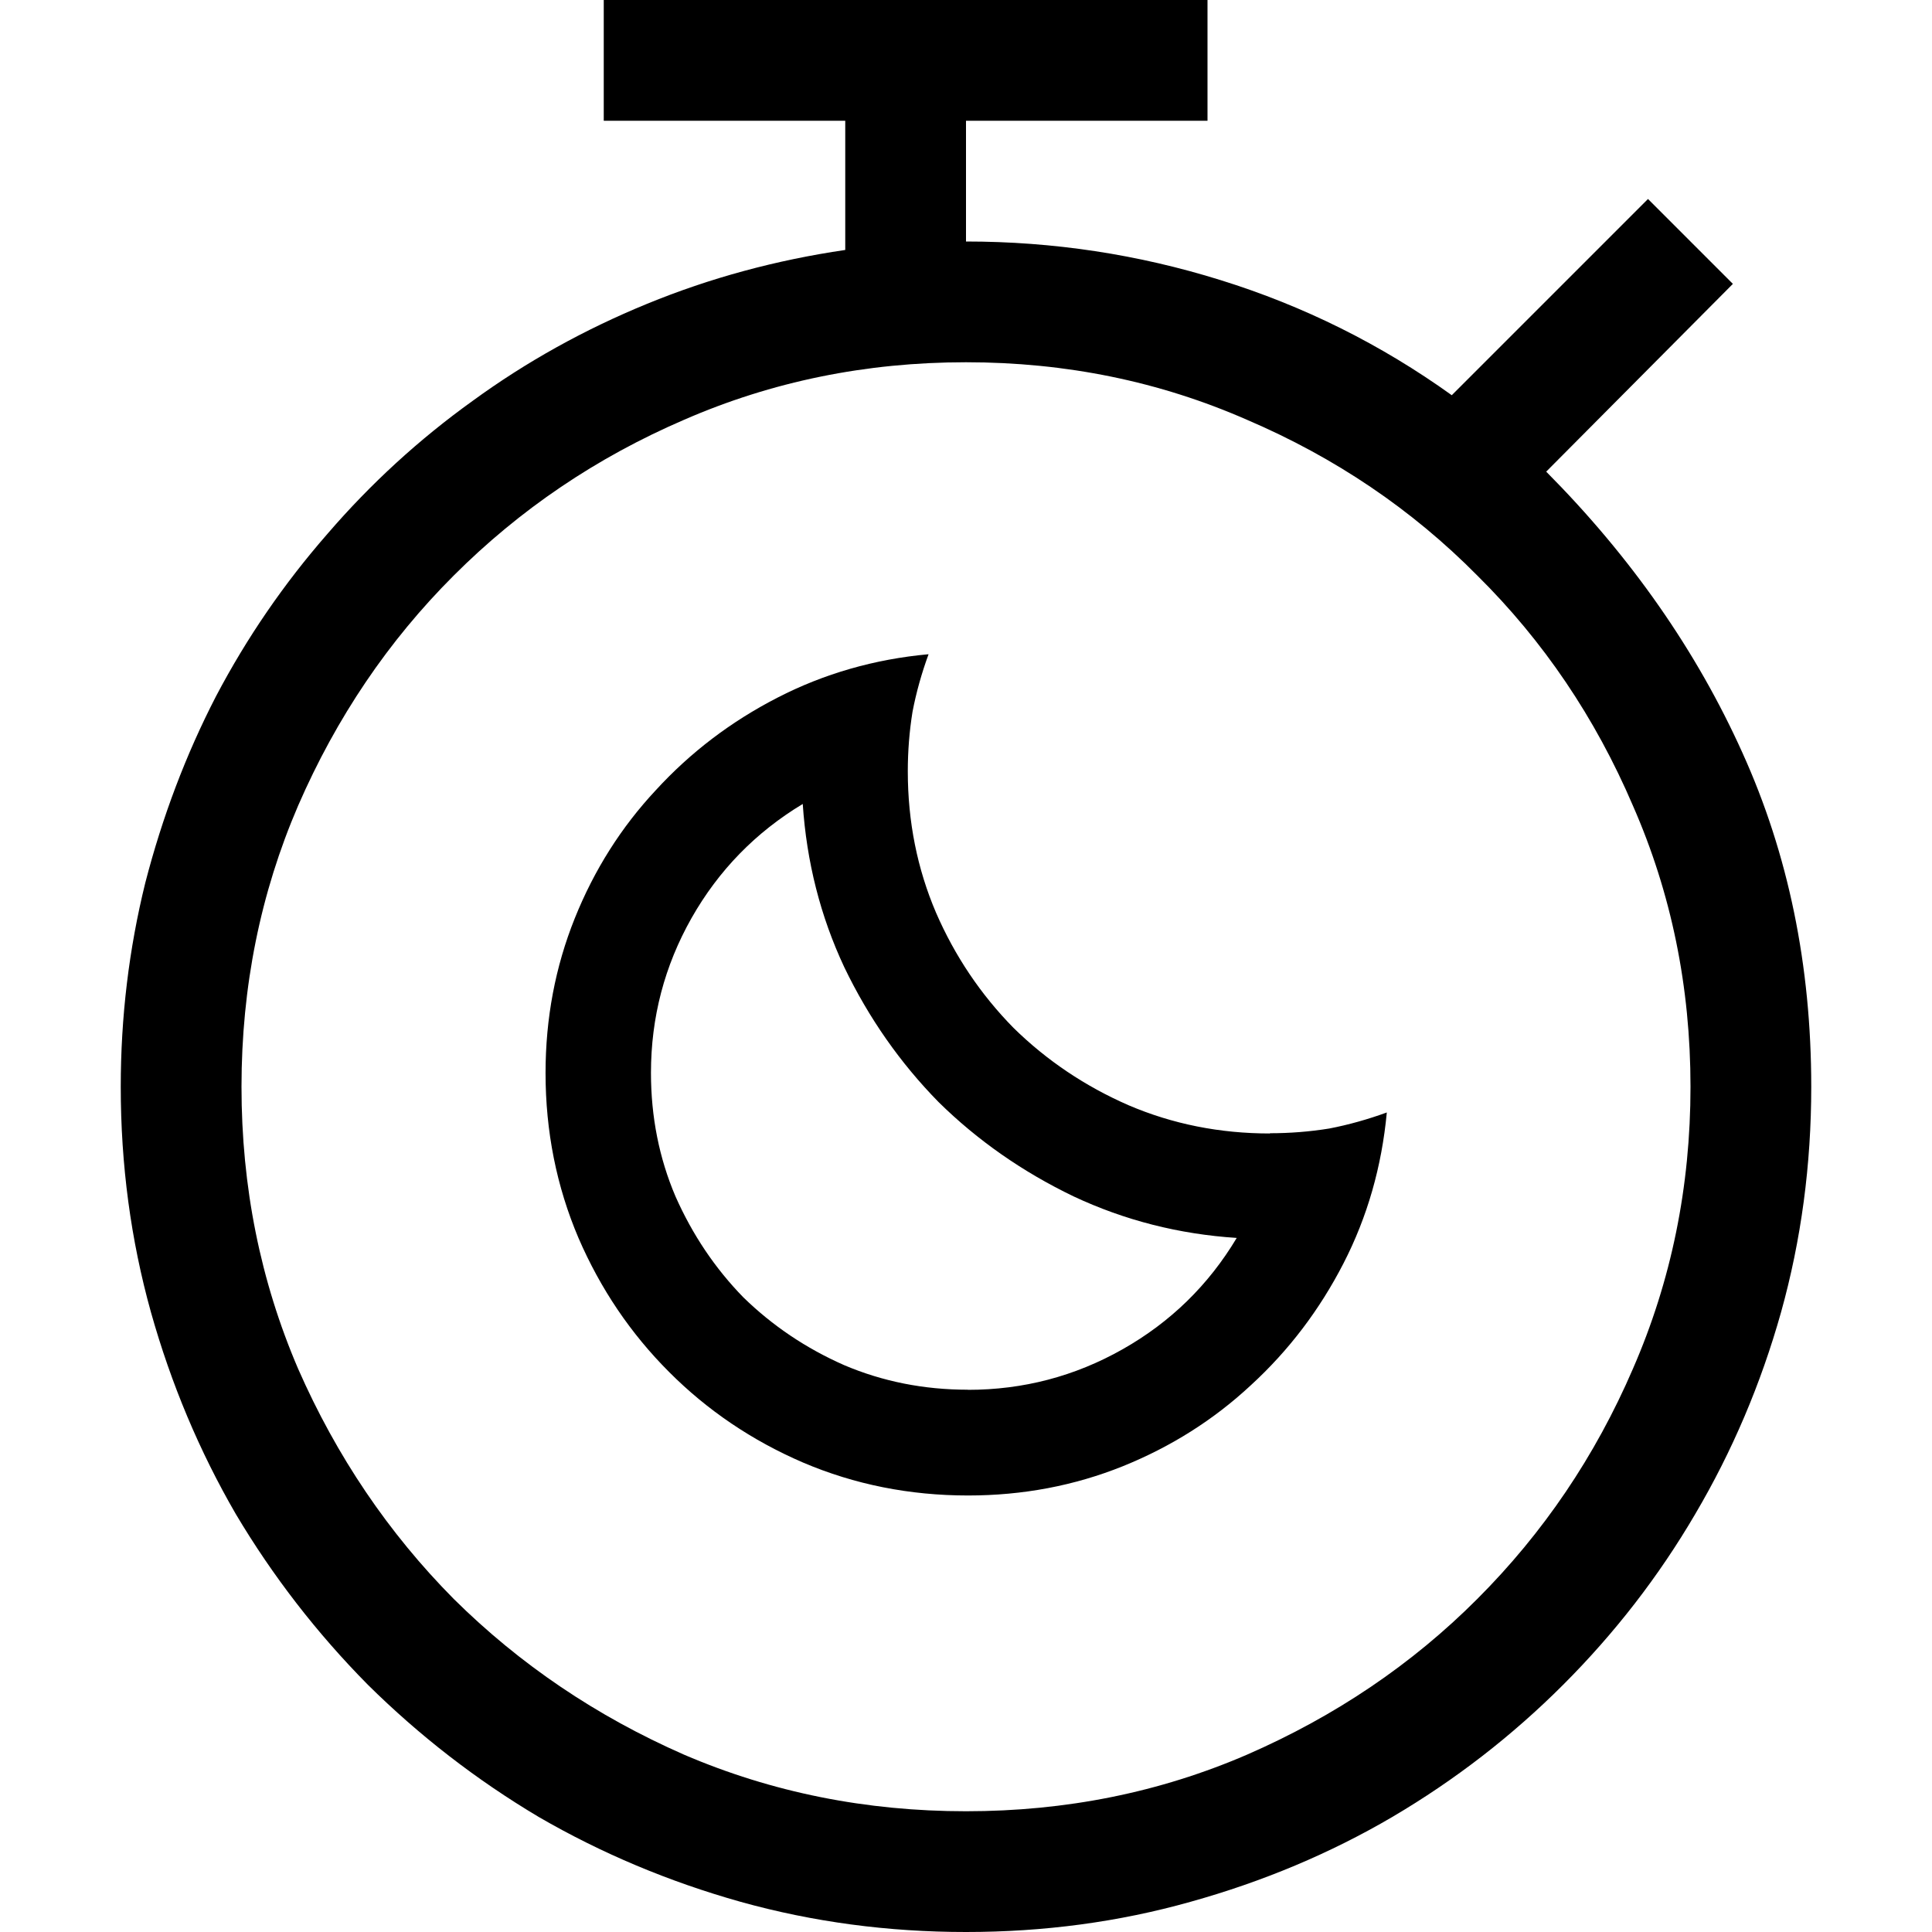
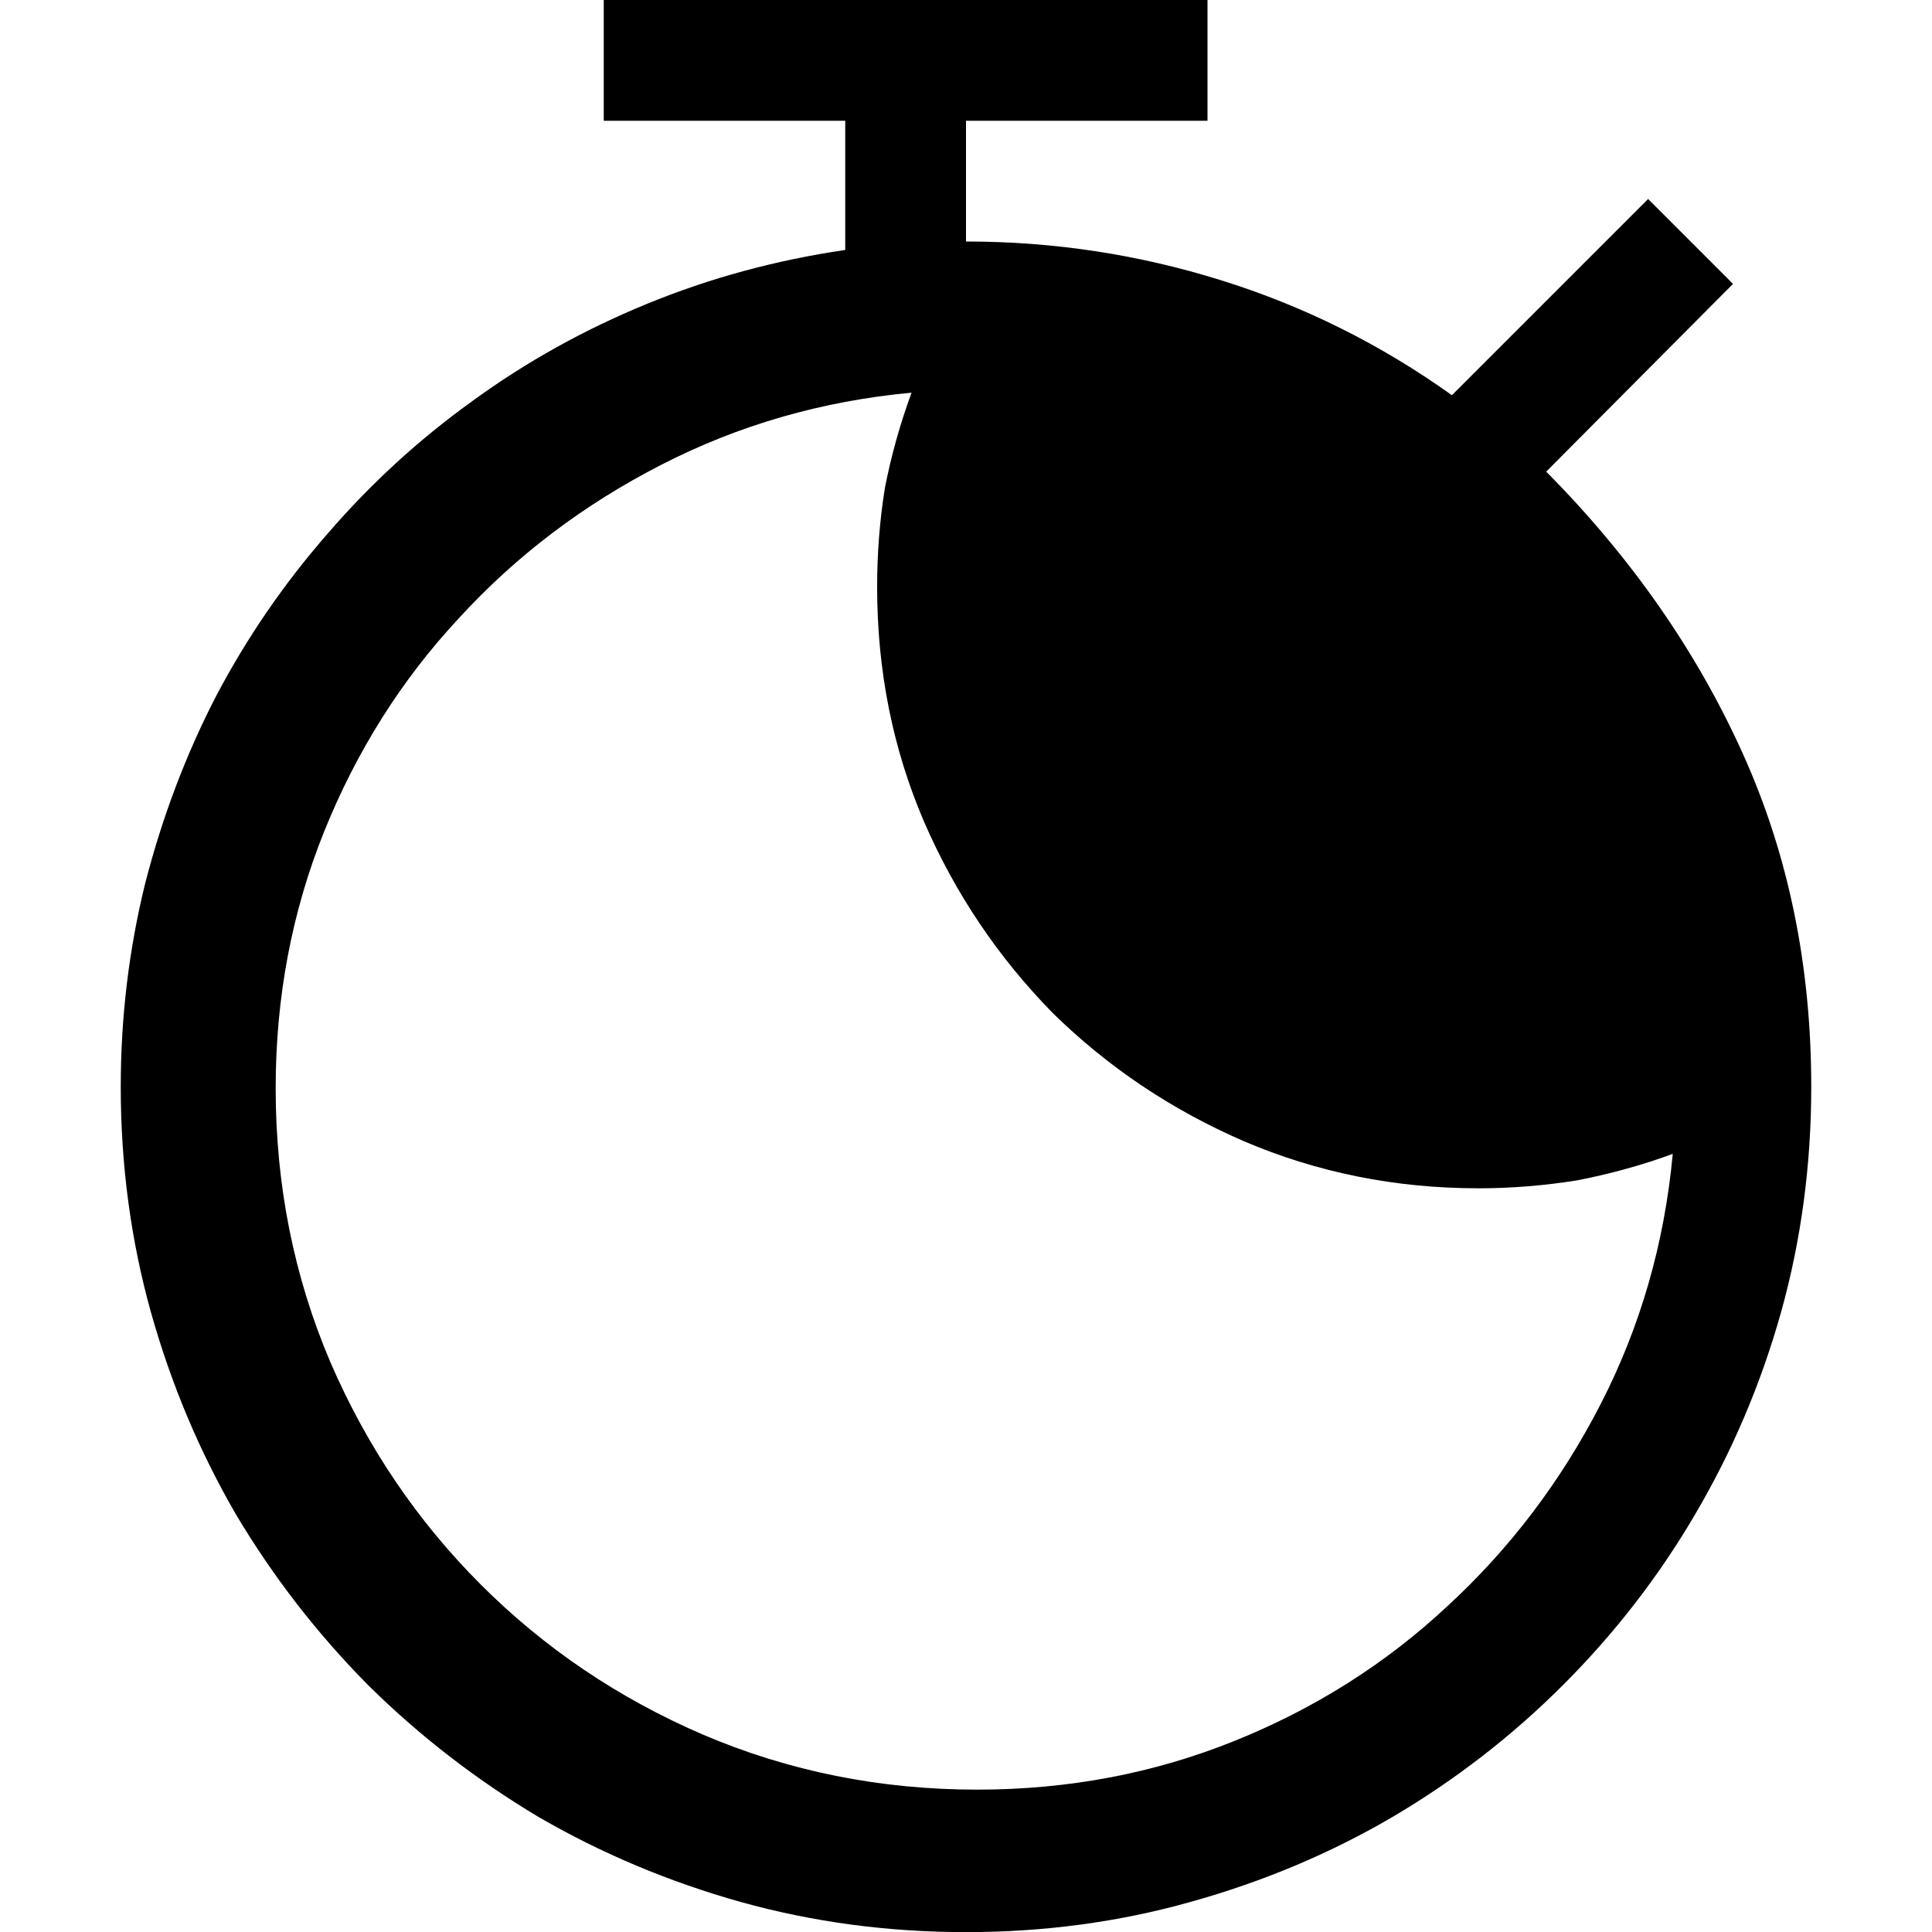
<svg xmlns="http://www.w3.org/2000/svg" width="16" height="16" viewBox="0 0 16 16" version="1.1" id="svg5">
  <defs id="defs2" />
  <g id="layer1">
-     <text xml:space="preserve" style="font-size:16px;line-height:1.25;font-family:'Segoe UI Symbol';-inkscape-font-specification:'Segoe UI Symbol'" x="23.859" y="16" id="text3222-0">
-       <tspan id="tspan3220-3" x="23.859" y="16" style="font-style:normal;font-variant:normal;font-weight:normal;font-stretch:normal;font-size:16px;font-family:'Segoe MDL2 Assets';-inkscape-font-specification:'Segoe MDL2 Assets'"></tspan>
+     <text xml:space="preserve" style="font-size:16px;line-height:1.25;font-family:'Segoe UI Symbol';-inkscape-font-specification:'Segoe UI Symbol'" x="25.84" y="15.855" id="text3222">
+       <tspan id="tspan3220" x="25.84" y="15.855" style="font-style:normal;font-variant:normal;font-weight:normal;font-stretch:normal;font-size:16px;font-family:'Segoe MDL2 Assets';-inkscape-font-specification:'Segoe MDL2 Assets'"></tspan>
    </text>
-     <path d="m 12.805,3.906 c 0.703,0.708 1.245,1.484 1.625,2.328 C 14.81,7.073 15,7.995 15,9 c 0,0.646 -0.083,1.268 -0.25,1.867 -0.167,0.594 -0.404,1.151 -0.711,1.672 -0.302,0.516 -0.667,0.987 -1.094,1.414 C 12.523,14.375 12.052,14.74 11.531,15.047 11.016,15.349 10.458,15.583 9.859,15.75 9.266,15.917 8.646,16 8,16 7.354,16 6.732,15.917 6.133,15.75 5.539,15.583 4.982,15.349 4.461,15.047 3.945,14.74 3.474,14.375 3.047,13.953 2.625,13.526 2.26,13.055 1.953,12.539 1.651,12.018 1.417,11.461 1.25,10.867 1.083,10.268 1,9.646 1,9 c 0,-0.578 0.068,-1.141 0.203,-1.688 C 1.344,6.766 1.539,6.25 1.789,5.766 2.044,5.281 2.352,4.833 2.711,4.422 3.07,4.005 3.471,3.638 3.914,3.32 4.357,2.997 4.839,2.729 5.359,2.516 5.88,2.302 6.427,2.154 7,2.07 V 1 H 5 V 0 H 10 V 1 H 8 v 1 c 0.724,0 1.427,0.107 2.109,0.32 0.688,0.214 1.326,0.531 1.914,0.953 l 1.625,-1.625 0.703,0.703 z M 8,15 c 0.828,0 1.604,-0.156 2.328,-0.469 0.729,-0.318 1.365,-0.747 1.906,-1.289 0.547,-0.547 0.977,-1.182 1.289,-1.906 C 13.841,10.607 14,9.828 14,9 14,8.172 13.841,7.396 13.523,6.672 13.211,5.943 12.781,5.307 12.234,4.766 11.693,4.219 11.057,3.789 10.328,3.477 9.604,3.159 8.828,3 8,3 7.172,3 6.393,3.159 5.664,3.477 4.94,3.789 4.305,4.219 3.758,4.766 3.216,5.307 2.786,5.943 2.469,6.672 c -0.312,0.724 -0.469,1.5 -0.469,2.328 0,0.828 0.156,1.607 0.469,2.336 0.318,0.724 0.747,1.359 1.289,1.906 0.547,0.542 1.182,0.971 1.906,1.289 C 6.393,14.844 7.172,15 8,15 Z" style="font-size:16px;line-height:1.25;font-family:'Segoe MDL2 Assets';-inkscape-font-specification:'Segoe MDL2 Assets'" id="path3165" />
-     <path d="m 10.516,9.385 c 0.167,0 0.331,-0.013 0.492,-0.039 0.161,-0.031 0.32,-0.076 0.477,-0.133 -0.042,0.448 -0.161,0.865 -0.359,1.25 -0.198,0.385 -0.453,0.721 -0.766,1.008 -0.307,0.286 -0.661,0.51 -1.062,0.672 -0.401,0.161 -0.828,0.242 -1.281,0.242 -0.484,0 -0.94,-0.091 -1.367,-0.273 -0.422,-0.182 -0.792,-0.432 -1.109,-0.75 -0.318,-0.318 -0.568,-0.688 -0.75,-1.109 -0.182,-0.427 -0.273,-0.883 -0.273,-1.367 0,-0.453 0.081,-0.88 0.242,-1.281 0.161,-0.401 0.385,-0.755 0.672,-1.062 0.286,-0.312 0.622,-0.568 1.008,-0.766 0.385,-0.198 0.802,-0.318 1.25,-0.359 -0.057,0.156 -0.102,0.315 -0.133,0.477 -0.026,0.161 -0.039,0.326 -0.039,0.492 0,0.417 0.078,0.807 0.234,1.172 0.156,0.359 0.37,0.677 0.641,0.953 0.276,0.271 0.594,0.484 0.953,0.641 0.365,0.156 0.755,0.234 1.172,0.234 z m -2.5,2.125 c 0.458,0 0.885,-0.112 1.281,-0.336 0.396,-0.224 0.711,-0.531 0.945,-0.922 C 9.763,10.221 9.313,10.106 8.891,9.908 8.469,9.705 8.096,9.445 7.773,9.127 7.456,8.804 7.195,8.432 6.992,8.01 6.794,7.588 6.68,7.137 6.648,6.658 6.258,6.893 5.951,7.208 5.727,7.603 5.503,7.999 5.391,8.426 5.391,8.885 c 0,0.365 0.068,0.706 0.203,1.023 0.141,0.318 0.328,0.596 0.562,0.836 0.24,0.234 0.518,0.422 0.836,0.562 0.318,0.135 0.659,0.203 1.023,0.203 z" style="font-size:16px;line-height:1.25;font-family:'Segoe MDL2 Assets';-inkscape-font-specification:'Segoe MDL2 Assets'" id="path3167" />
+     <path d="m 35.921,28.866 c 0.703,0.708 1.245,1.484 1.625,2.328 0.38,0.839 0.57,1.76 0.57,2.766 0,0.646 -0.083,1.268 -0.25,1.867 -0.167,0.594 -0.404,1.151 -0.711,1.672 -0.302,0.516 -0.667,0.987 -1.094,1.414 -0.422,0.422 -0.893,0.786 -1.414,1.094 -0.516,0.302 -1.073,0.536 -1.672,0.703 -0.594,0.167 -1.214,0.25 -1.859,0.25 -0.646,0 -1.268,-0.083 -1.867,-0.25 -0.594,-0.167 -1.151,-0.401 -1.672,-0.703 -0.516,-0.307 -0.987,-0.672 -1.414,-1.094 -0.422,-0.427 -0.786,-0.898 -1.094,-1.414 -0.302,-0.521 -0.536,-1.078 -0.703,-1.672 -0.167,-0.599 -0.25,-1.221 -0.25,-1.867 0,-0.578 0.068,-1.141 0.203,-1.688 0.141,-0.547 0.336,-1.062 0.586,-1.547 0.255,-0.484 0.562,-0.932 0.922,-1.344 0.359,-0.417 0.76,-0.784 1.203,-1.102 0.443,-0.323 0.924,-0.591 1.445,-0.805 0.521,-0.214 1.068,-0.362 1.641,-0.445 v -1.07 h -2 v -1 h 5 v 1 h -2 v 1 c 0.724,0 1.427,0.107 2.109,0.32 0.688,0.214 1.326,0.531 1.914,0.953 l 1.625,-1.625 0.703,0.703 z" style="font-size:16px;line-height:1.25;font-family:'Segoe MDL2 Assets';-inkscape-font-specification:'Segoe MDL2 Assets'" id="path3165-4" />
+     <path d="m 34.489,34.634 c 0.219,0 0.434,-0.017 0.647,-0.051 0.212,-0.041 0.421,-0.099 0.626,-0.174 -0.055,0.588 -0.212,1.136 -0.472,1.642 -0.26,0.506 -0.595,0.948 -1.006,1.324 -0.404,0.376 -0.869,0.671 -1.396,0.883 -0.527,0.212 -1.088,0.318 -1.683,0.318 -0.636,0 -1.235,-0.12 -1.796,-0.359 -0.554,-0.239 -1.04,-0.568 -1.457,-0.985 -0.417,-0.417 -0.746,-0.903 -0.985,-1.457 -0.239,-0.561 -0.359,-1.16 -0.359,-1.796 0,-0.595 0.106,-1.156 0.318,-1.683 0.212,-0.527 0.506,-0.992 0.883,-1.396 0.376,-0.411 0.818,-0.746 1.324,-1.006 0.506,-0.26 1.054,-0.417 1.642,-0.472 -0.075,0.205 -0.133,0.414 -0.174,0.626 -0.034,0.212 -0.051,0.428 -0.051,0.647 0,0.547 0.103,1.061 0.308,1.539 0.205,0.472 0.486,0.889 0.842,1.252 0.363,0.356 0.78,0.636 1.252,0.842 0.479,0.205 0.992,0.308 1.539,0.308 z" style="font-size:16px;line-height:1.25;font-family:'Segoe MDL2 Assets';-inkscape-font-specification:'Segoe MDL2 Assets';fill:#ff0000;stroke-width:1.314" id="path3167-2" />
+     <path d="m 16.688,28.464 c 0.703,0.708 1.245,1.484 1.625,2.328 0.38,0.839 0.57,1.76 0.57,2.766 0,0.646 -0.083,1.268 -0.25,1.867 -0.167,0.594 -0.404,1.151 -0.711,1.672 -0.302,0.516 -0.667,0.987 -1.094,1.414 -0.422,0.422 -0.893,0.786 -1.414,1.094 -0.516,0.302 -1.073,0.536 -1.672,0.703 -0.594,0.167 -1.214,0.25 -1.859,0.25 -0.646,0 -1.268,-0.083 -1.867,-0.25 -0.594,-0.167 -1.151,-0.401 -1.672,-0.703 -0.516,-0.307 -0.987,-0.672 -1.414,-1.094 -0.422,-0.427 -0.786,-0.898 -1.094,-1.414 -0.302,-0.521 -0.536,-1.078 -0.703,-1.672 -0.167,-0.599 -0.25,-1.221 -0.25,-1.867 0,-0.578 0.068,-1.141 0.203,-1.688 0.141,-0.547 0.336,-1.062 0.586,-1.547 0.255,-0.484 0.563,-0.932 0.922,-1.344 0.359,-0.417 0.76,-0.784 1.203,-1.102 0.443,-0.323 0.924,-0.591 1.445,-0.805 0.521,-0.214 1.068,-0.362 1.641,-0.445 V 25.557 H 8.883 v -1 h 5 v 1 h -2 v 1 c 0.724,0 1.427,0.107 2.109,0.32 0.688,0.214 1.326,0.531 1.914,0.953 l 1.625,-1.625 0.703,0.703 z" style="font-size:16px;line-height:1.25;font-family:'Segoe MDL2 Assets';-inkscape-font-specification:'Segoe MDL2 Assets'" id="path3165-4-1-7-7" />
+     <path d="m 16.128,34.398 c 0.277,0 0.549,-0.022 0.817,-0.065 0.268,-0.052 0.532,-0.125 0.791,-0.221 -0.069,0.744 -0.268,1.435 -0.597,2.075 -0.329,0.64 -0.752,1.198 -1.271,1.673 -0.51,0.476 -1.098,0.847 -1.764,1.115 -0.666,0.268 -1.375,0.402 -2.127,0.402 -0.804,0 -1.561,-0.151 -2.27,-0.454 -0.7,-0.303 -1.314,-0.718 -1.842,-1.245 -0.527,-0.527 -0.943,-1.141 -1.245,-1.842 -0.303,-0.709 -0.454,-1.466 -0.454,-2.27 0,-0.752 0.134,-1.461 0.402,-2.127 0.268,-0.666 0.64,-1.254 1.115,-1.764 0.476,-0.519 1.033,-0.943 1.673,-1.271 0.64,-0.329 1.332,-0.527 2.075,-0.597 -0.095,0.259 -0.169,0.523 -0.221,0.791 -0.043,0.268 -0.065,0.54 -0.065,0.817 0,0.692 0.13,1.34 0.389,1.946 0.259,0.597 0.614,1.124 1.064,1.582 0.458,0.45 0.986,0.804 1.582,1.064 0.605,0.259 1.254,0.389 1.946,0.389 z" style="font-size:16px;line-height:1.25;font-family:'Segoe MDL2 Assets';-inkscape-font-specification:'Segoe MDL2 Assets';fill:#ff0000;stroke-width:1.66" id="path3167-2-7-9-4" />
+     <path id="path3165-4-1-7-7-1" style="font-size:16px;line-height:1.25;font-family:'Segoe MDL2 Assets';-inkscape-font-specification:'Segoe MDL2 Assets'" d="M 5,-4.9999999e-8 V 1 h 2 V 2.07 C 6.427,2.154 5.88,2.302 5.359,2.516 4.839,2.729 4.357,2.997 3.914,3.32 c -0.443,0.318 -0.844,0.685 -1.203,1.102 -0.359,0.411 -0.667,0.859 -0.922,1.344 -0.25,0.484 -0.445,1 -0.586,1.547 -0.135,0.547 -0.203,1.109 -0.203,1.688 0,0.646 0.083,1.268 0.25,1.867 0.167,0.594 0.401,1.151 0.703,1.672 0.307,0.516 0.672,0.987 1.094,1.414 0.427,0.422 0.898,0.786 1.414,1.094 0.521,0.302 1.078,0.536 1.672,0.703 0.599,0.167 1.221,0.25 1.867,0.25 0.646,0 1.266,-0.083 1.859,-0.25 0.599,-0.167 1.156,-0.401 1.672,-0.703 0.521,-0.307 0.992,-0.672 1.414,-1.094 0.427,-0.427 0.792,-0.898 1.094,-1.414 C 14.346,12.018 14.583,11.461 14.75,10.867 14.917,10.268 15,9.646 15,9 15,7.995 14.81,7.073 14.43,6.234 14.049,5.391 13.508,4.615 12.805,3.906 l 1.547,-1.555 -0.703,-0.703 -1.625,1.625 C 11.435,2.852 10.797,2.534 10.109,2.32 9.427,2.107 8.724,2 8,2 V 1 H 10 V -4.9999999e-8 Z M 7.549,3.252 c -0.095,0.259 -0.169,0.523 -0.221,0.791 -0.043,0.268 -0.064,0.542 -0.064,0.818 0,0.692 0.129,1.34 0.389,1.945 0.259,0.597 0.615,1.124 1.064,1.582 0.458,0.45 0.985,0.803 1.582,1.062 0.605,0.259 1.254,0.391 1.945,0.391 0.277,0 0.55,-0.023 0.818,-0.066 0.268,-0.052 0.532,-0.124 0.791,-0.219 -0.069,0.744 -0.269,1.434 -0.598,2.074 -0.329,0.64 -0.753,1.198 -1.271,1.674 -0.51,0.476 -1.098,0.847 -1.764,1.115 -0.666,0.268 -1.375,0.402 -2.127,0.402 -0.804,0 -1.56,-0.152 -2.27,-0.455 C 5.124,14.065 4.51,13.651 3.982,13.123 3.455,12.596 3.039,11.982 2.736,11.281 2.434,10.572 2.283,9.816 2.283,9.012 c 0,-0.752 0.134,-1.461 0.402,-2.127 C 2.954,6.219 3.325,5.629 3.801,5.119 4.276,4.6 4.835,4.178 5.475,3.85 6.115,3.521 6.805,3.321 7.549,3.252 Z" />
+     <path d="m 55.017,28.531 c 0.703,0.708 1.245,1.484 1.625,2.328 0.38,0.839 0.57,1.76 0.57,2.766 0,0.646 -0.083,1.268 -0.25,1.867 -0.167,0.594 -0.404,1.151 -0.711,1.672 -0.302,0.516 -0.667,0.987 -1.094,1.414 -0.422,0.422 -0.893,0.786 -1.414,1.094 -0.516,0.302 -1.073,0.536 -1.672,0.703 -0.594,0.167 -1.214,0.25 -1.859,0.25 -0.646,0 -1.268,-0.083 -1.867,-0.25 -0.594,-0.167 -1.151,-0.401 -1.672,-0.703 -0.516,-0.307 -0.987,-0.672 -1.414,-1.094 -0.422,-0.427 -0.786,-0.898 -1.094,-1.414 -0.302,-0.521 -0.536,-1.078 -0.703,-1.672 -0.167,-0.599 -0.25,-1.221 -0.25,-1.867 0,-0.578 0.068,-1.141 0.203,-1.687 0.141,-0.547 0.336,-1.062 0.586,-1.547 0.255,-0.484 0.562,-0.932 0.922,-1.344 0.359,-0.417 0.76,-0.784 1.203,-1.102 0.443,-0.323 0.924,-0.591 1.445,-0.805 0.521,-0.214 1.068,-0.362 1.641,-0.445 v -1.07 h -2 v -1 h 5 v 1 h -2 v 1 c 0.724,0 1.427,0.107 2.109,0.32 0.688,0.214 1.326,0.531 1.914,0.953 l 1.625,-1.625 0.703,0.703 z" style="font-size:16px;line-height:1.25;font-family:'Segoe MDL2 Assets';-inkscape-font-specification:'Segoe MDL2 Assets'" id="path3165-3" />
+     <path d="m 52.728,34.009 c 0.167,0 0.331,-0.013 0.492,-0.039 0.161,-0.031 0.32,-0.076 0.477,-0.133 -0.042,0.448 -0.161,0.865 -0.359,1.25 -0.198,0.385 -0.453,0.721 -0.766,1.008 -0.307,0.286 -0.661,0.51 -1.062,0.672 -0.401,0.161 -0.828,0.242 -1.281,0.242 -0.484,0 -0.94,-0.091 -1.367,-0.273 -0.422,-0.182 -0.792,-0.432 -1.109,-0.75 -0.318,-0.318 -0.568,-0.688 -0.75,-1.109 -0.182,-0.427 -0.273,-0.883 -0.273,-1.367 0,-0.453 0.081,-0.88 0.242,-1.281 0.161,-0.401 0.385,-0.755 0.672,-1.062 0.286,-0.312 0.622,-0.568 1.008,-0.766 0.385,-0.198 0.802,-0.318 1.25,-0.359 -0.057,0.156 -0.102,0.315 -0.133,0.477 -0.026,0.161 -0.039,0.326 -0.039,0.492 0,0.417 0.078,0.807 0.234,1.172 0.156,0.359 0.37,0.677 0.641,0.953 0.276,0.271 0.594,0.484 0.953,0.641 0.365,0.156 0.755,0.234 1.172,0.234 z" style="font-size:16px;line-height:1.25;font-family:'Segoe MDL2 Assets';-inkscape-font-specification:'Segoe MDL2 Assets';fill:#ff0000" id="path3167-9" />
  </g>
</svg>
